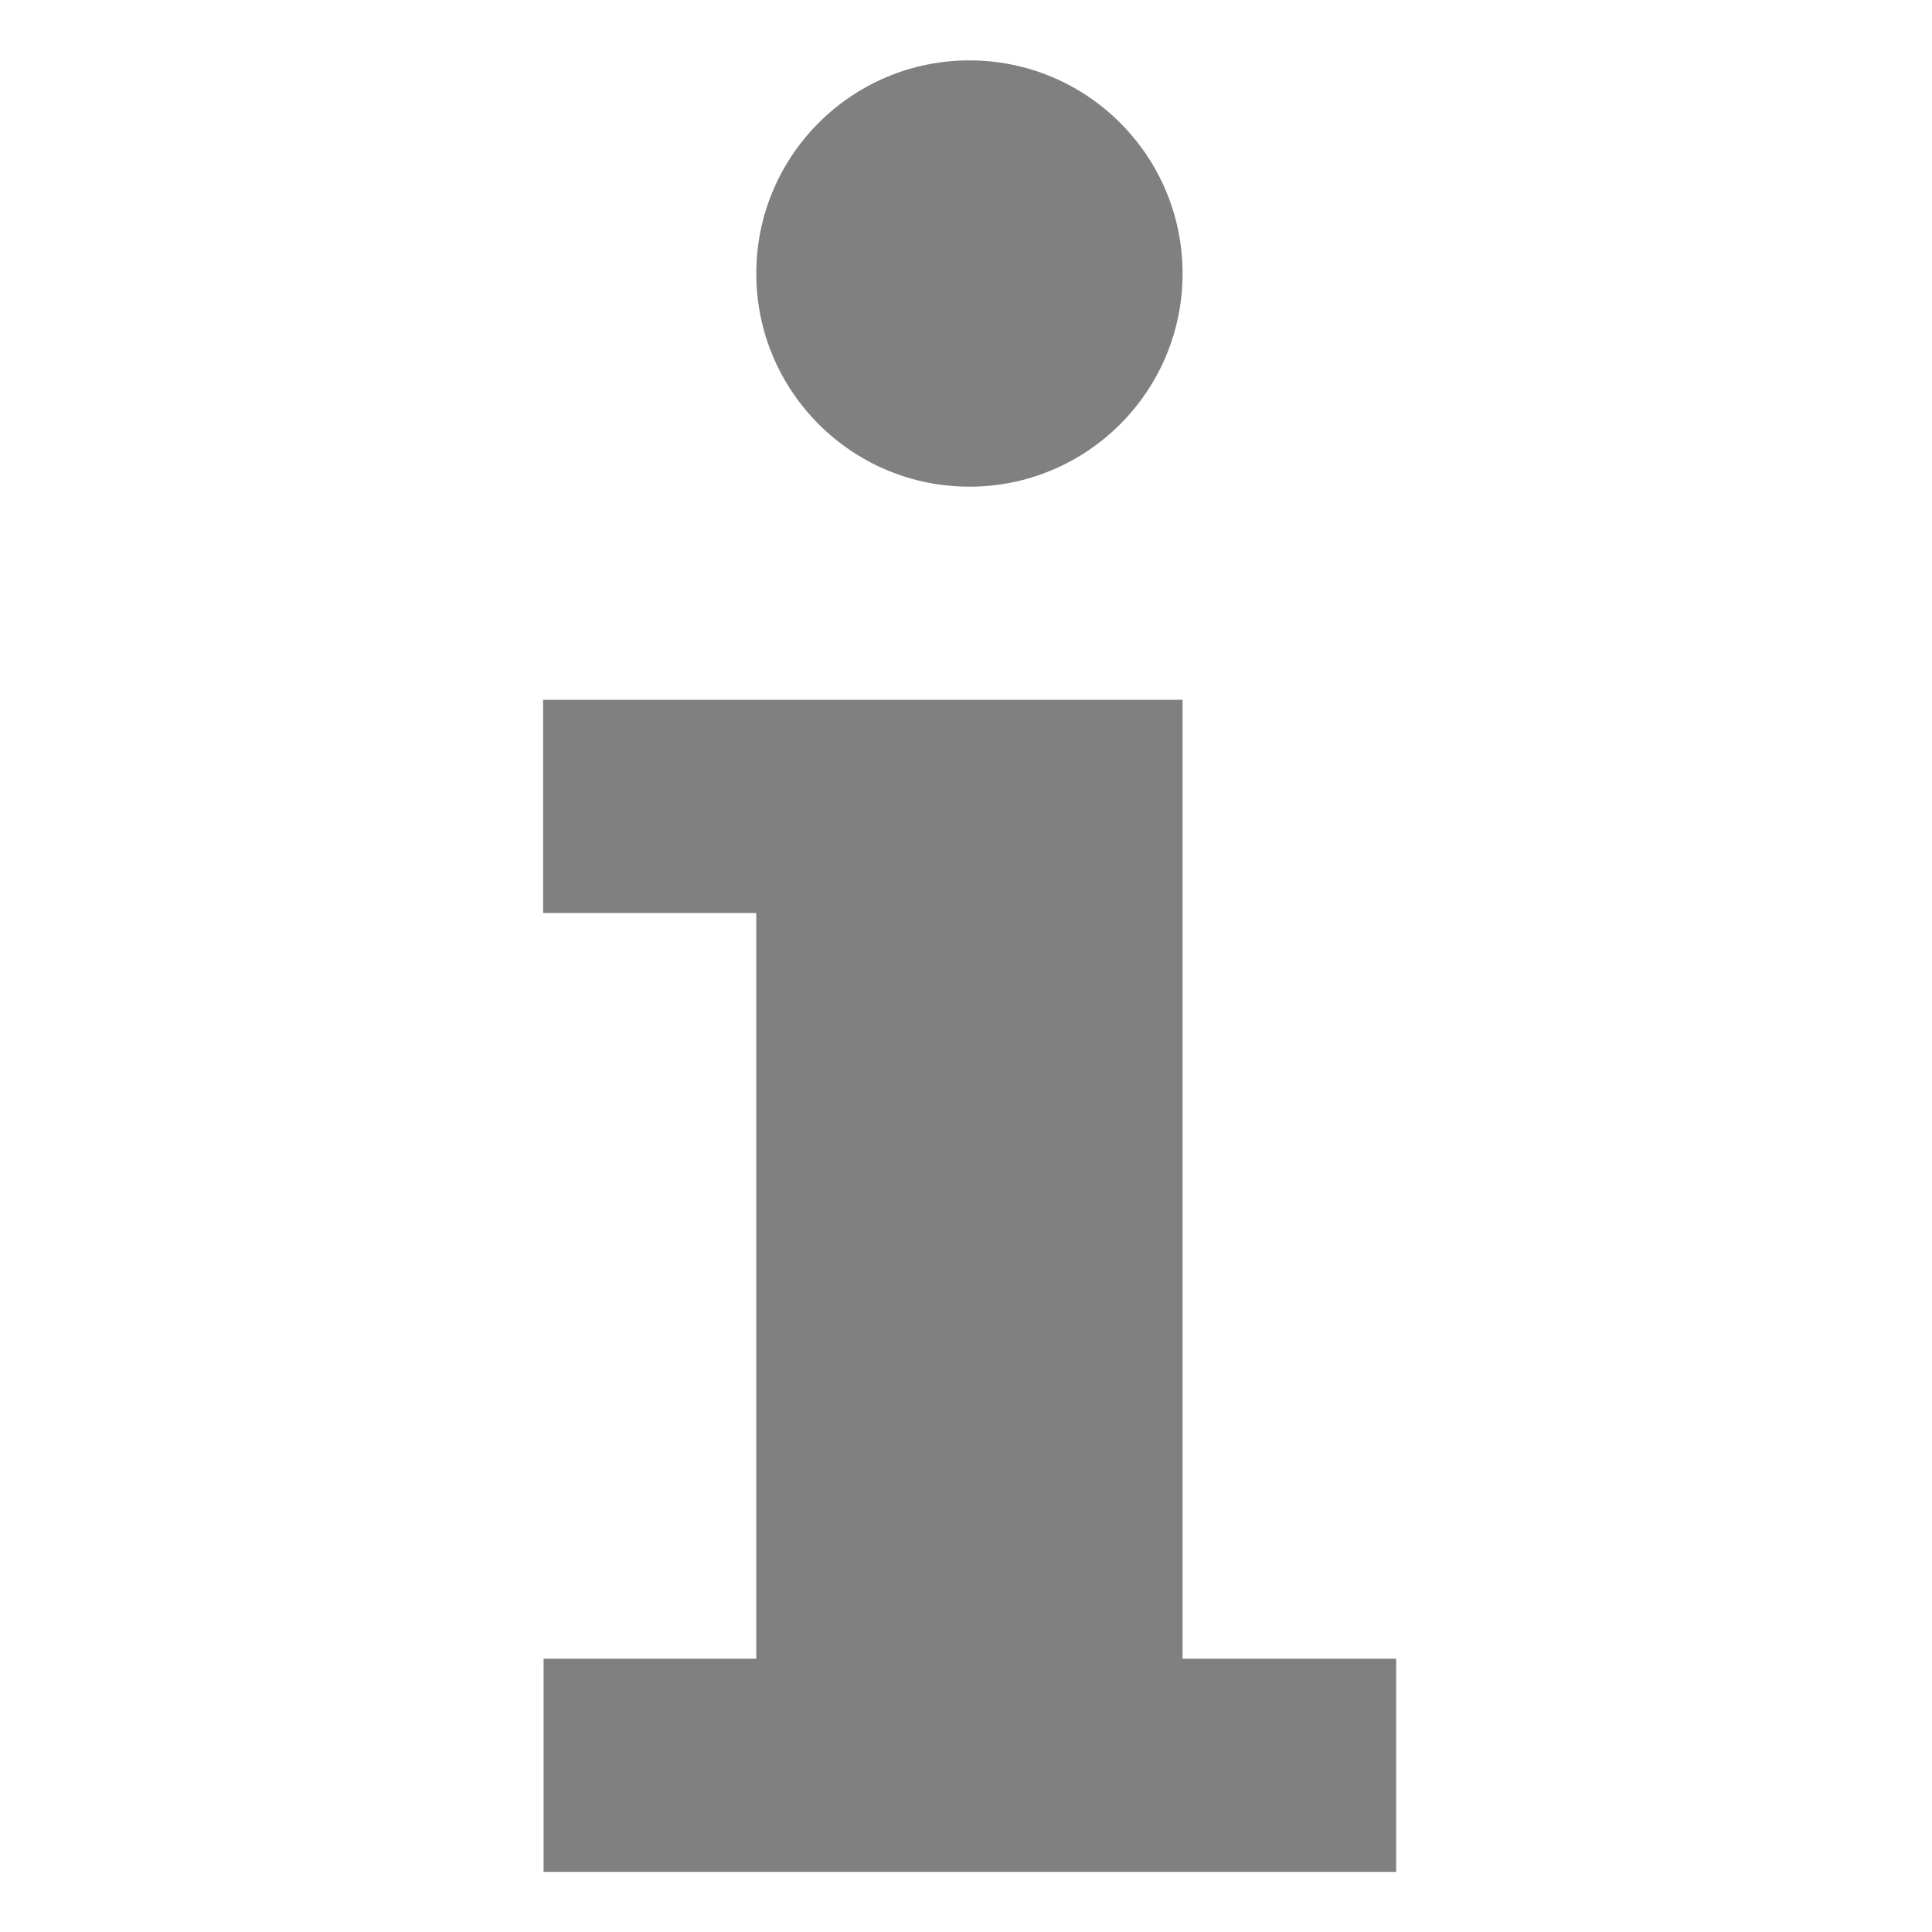
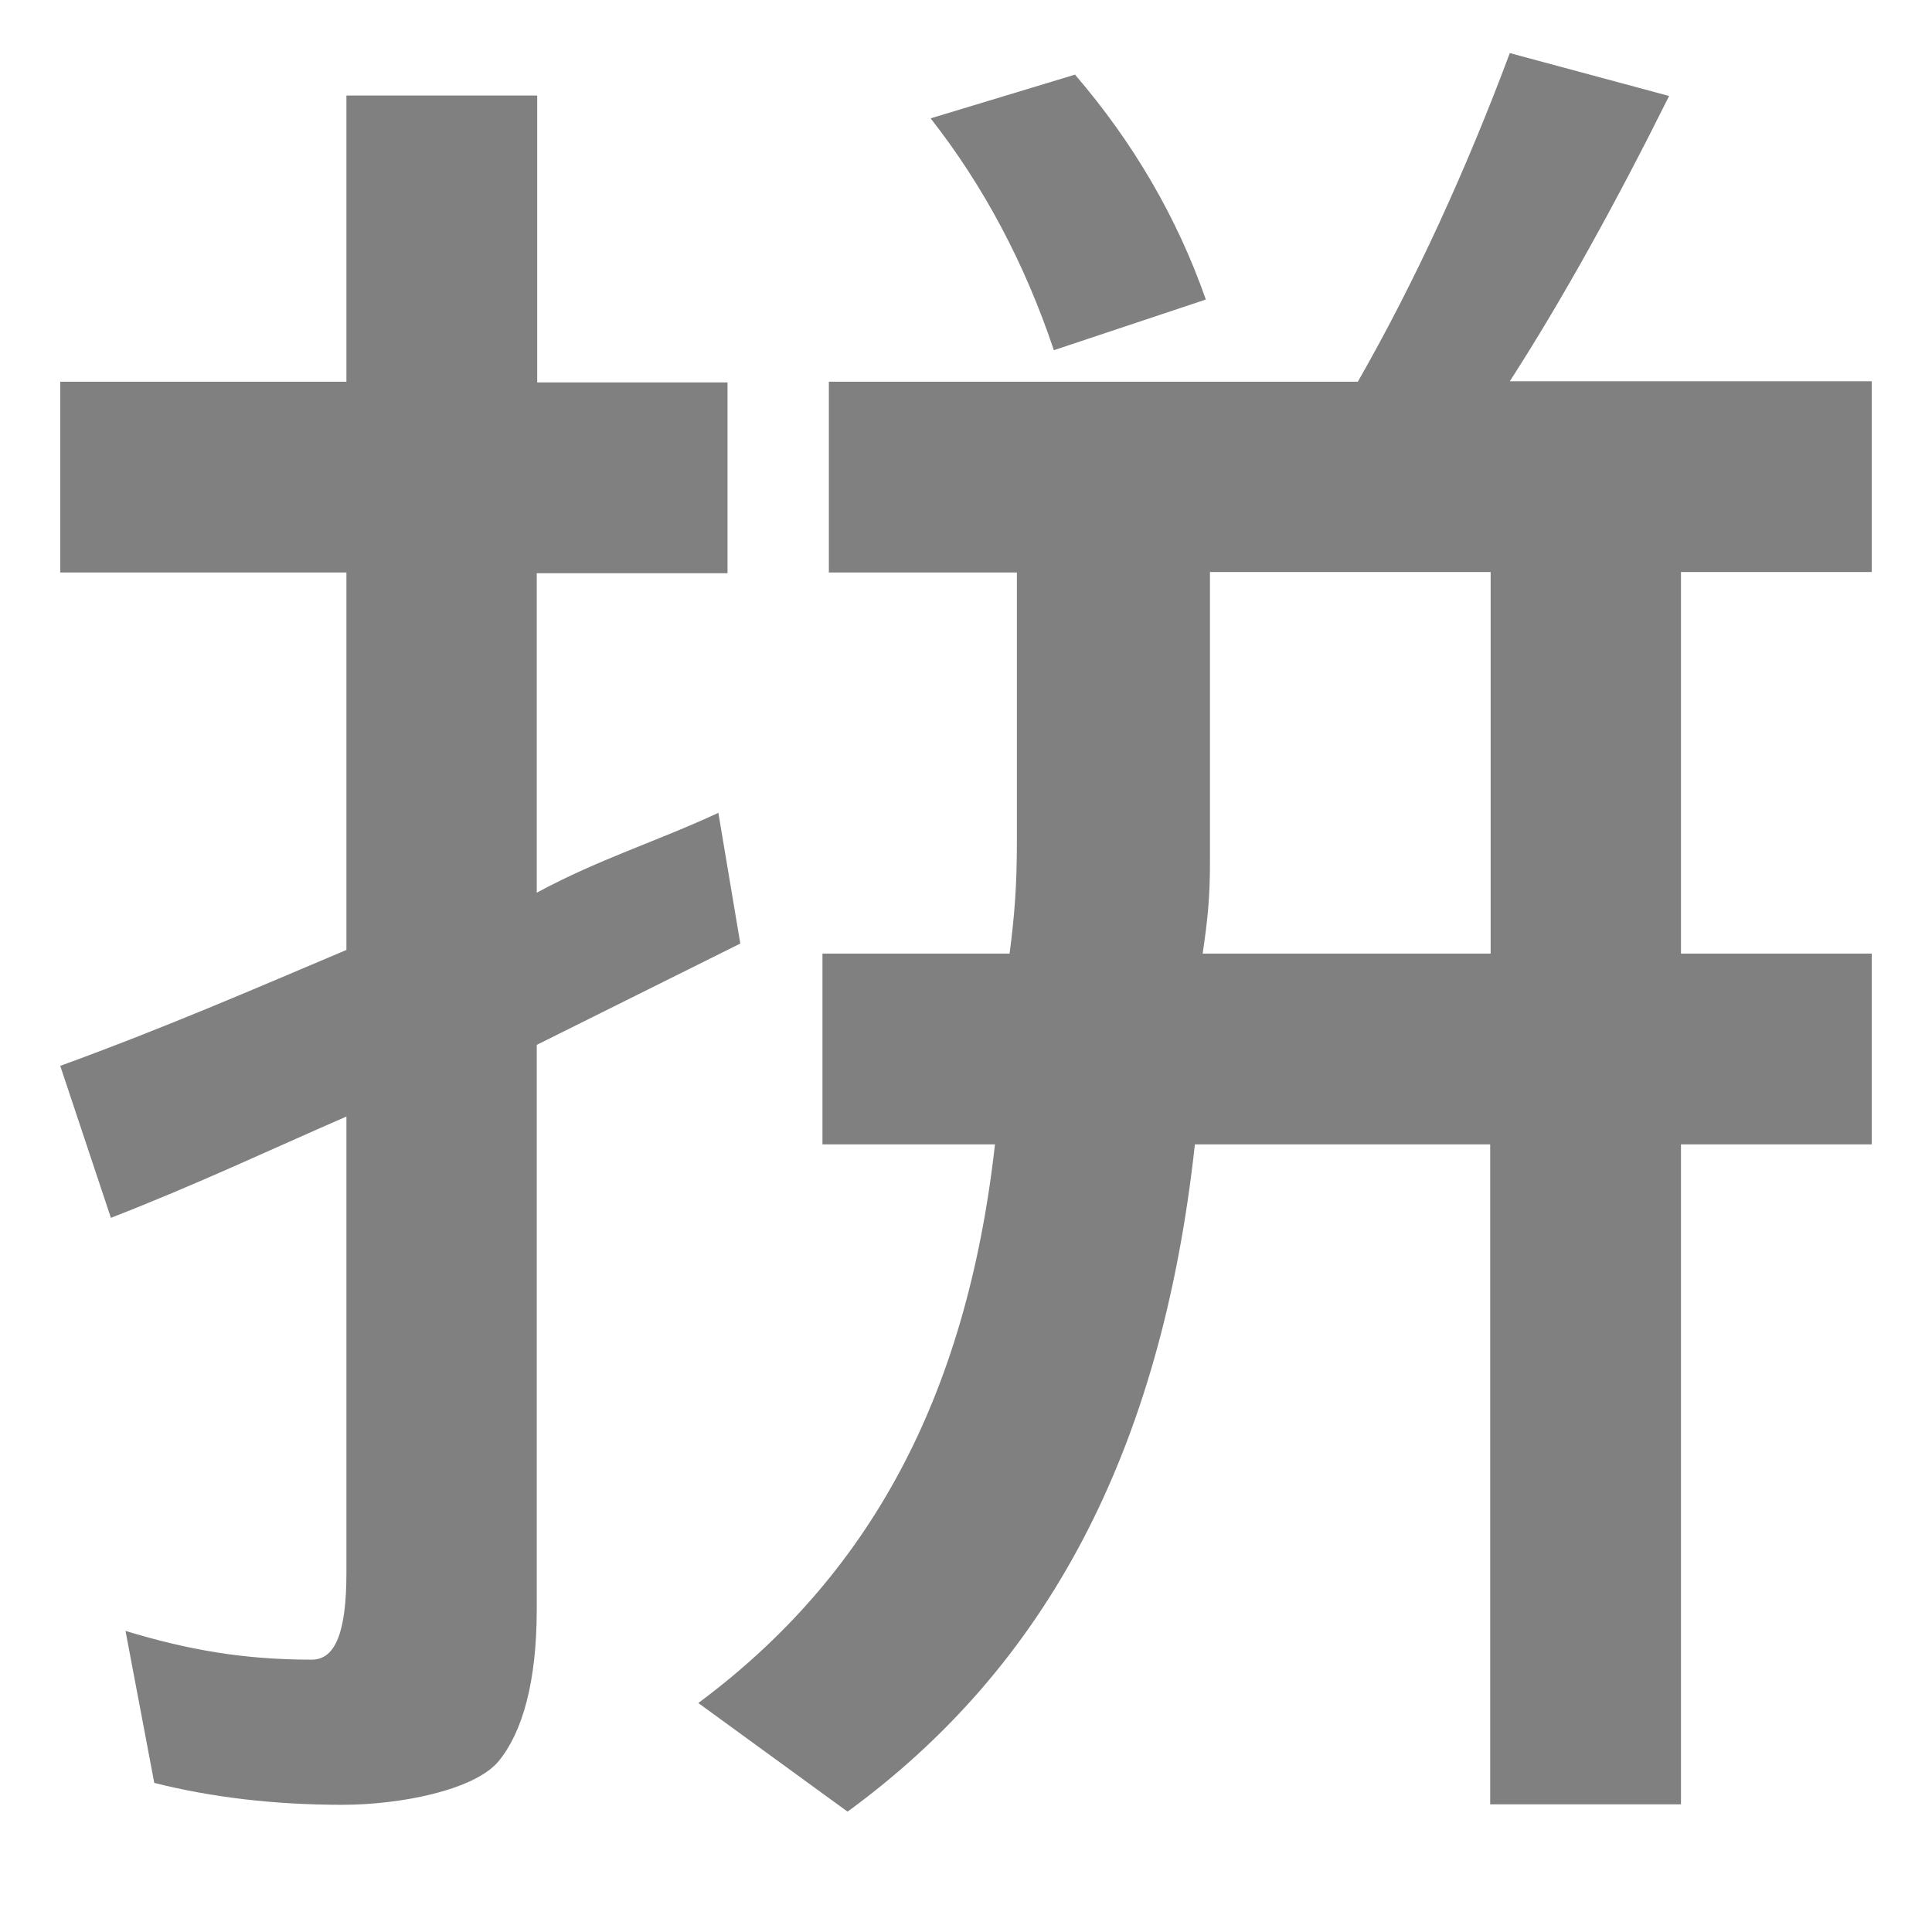
<svg xmlns="http://www.w3.org/2000/svg" xmlns:xlink="http://www.w3.org/1999/xlink" width="16" height="16" viewBox="0 0 4.233 4.233" version="1.1" id="svg1037">
  <defs id="defs1031">
    <radialGradient cx="5.649" cy="9.957" r="12.672" fx="5.119" fy="9.957" id="radialGradient3107-17" xlink:href="#linearGradient2867-449-88-871-390-598-476-591-434-148-57-177-8-3" gradientUnits="userSpaceOnUse" gradientTransform="matrix(-1.9132589e-7,7.800416,-9.57642,-2.3414749e-7,129.089,164.1019)" />
    <linearGradient id="linearGradient2867-449-88-871-390-598-476-591-434-148-57-177-8-3">
      <stop offset="0" style="stop-color:#90dbec;stop-opacity:1" id="stop3750-1-0" />
      <stop offset="0.262" style="stop-color:#55c1ec;stop-opacity:1" id="stop3752-3-7" />
      <stop offset="0.705" style="stop-color:#3689e6;stop-opacity:1" id="stop3754-1-8" />
      <stop offset="1" style="stop-color:#2b63a0;stop-opacity:1" id="stop3756-1-6" />
    </linearGradient>
  </defs>
  <g id="layer1" transform="translate(0,-292.7667)">
-     <path d="m 2.124,292.899 a 0.467,0.467 0 0 0 -0.467,0.467 0.467,0.467 0 0 0 0.467,0.467 0.467,0.467 0 0 0 0.467,-0.467 0.467,0.467 0 0 0 -0.467,-0.467 z m -0.934,1.401 v 0.467 h 0.467 v 1.634 H 1.191 v 0.467 h 1.868 v -0.467 H 2.591 v -2.101 z" id="path1016" style="fill:#808080;fill-opacity:1;stroke-width:0.233" />
+     <path style="fill:#808080;fill-opacity:1;stroke-width:0.209" d="m 3.308,292.883 c -0.095,0.254 -0.206,0.498 -0.333,0.72 H 1.816 v 0.418 h 0.412 v 0.59 c -10e-7,0.095 -0.005,0.161 -0.016,0.245 h -0.41 v 0.418 h 0.378 c -0.063,0.561 -0.28,0.949 -0.65,1.224 l 0.327,0.238 c 0.434,-0.317 0.687,-0.785 0.761,-1.462 h 0.647 v 1.446 h 0.418 v -1.446 h 0.418 v -0.418 h -0.418 v -0.836 h 0.418 v -0.418 H 3.308 c 0.116,-0.18 0.233,-0.392 0.349,-0.625 z m -0.952,0.047 -0.317,0.096 c 0.116,0.148 0.206,0.317 0.27,0.508 l 0.333,-0.111 c -0.063,-0.18 -0.159,-0.344 -0.286,-0.492 z m -1.597,0.046 v 0.627 h -0.627 v 0.418 h 0.627 v 0.827 c -0.201,0.085 -0.394,0.169 -0.627,0.254 l 0.111,0.333 c 0.19,-0.074 0.346,-0.148 0.516,-0.222 v 1 c -2e-6,0.127 -0.023,0.19 -0.076,0.19 -0.148,0 -0.27,-0.021 -0.408,-0.063 l 0.063,0.333 c 0.127,0.032 0.264,0.048 0.412,0.048 0.127,0 0.289,-0.032 0.342,-0.095 0.053,-0.064 0.084,-0.175 0.084,-0.333 v -1.237 l 0.446,-0.222 -0.048,-0.286 v -4e-4 c -0.138,0.064 -0.261,0.101 -0.398,0.175 v -0.7 h 0.418 v -0.418 H 1.177 V 292.976 Z m 1.892,1.044 h 0.615 v 0.836 h -0.631 c 0.011,-0.074 0.016,-0.124 0.016,-0.198 z" id="path1087" />
  </g>
</svg>
